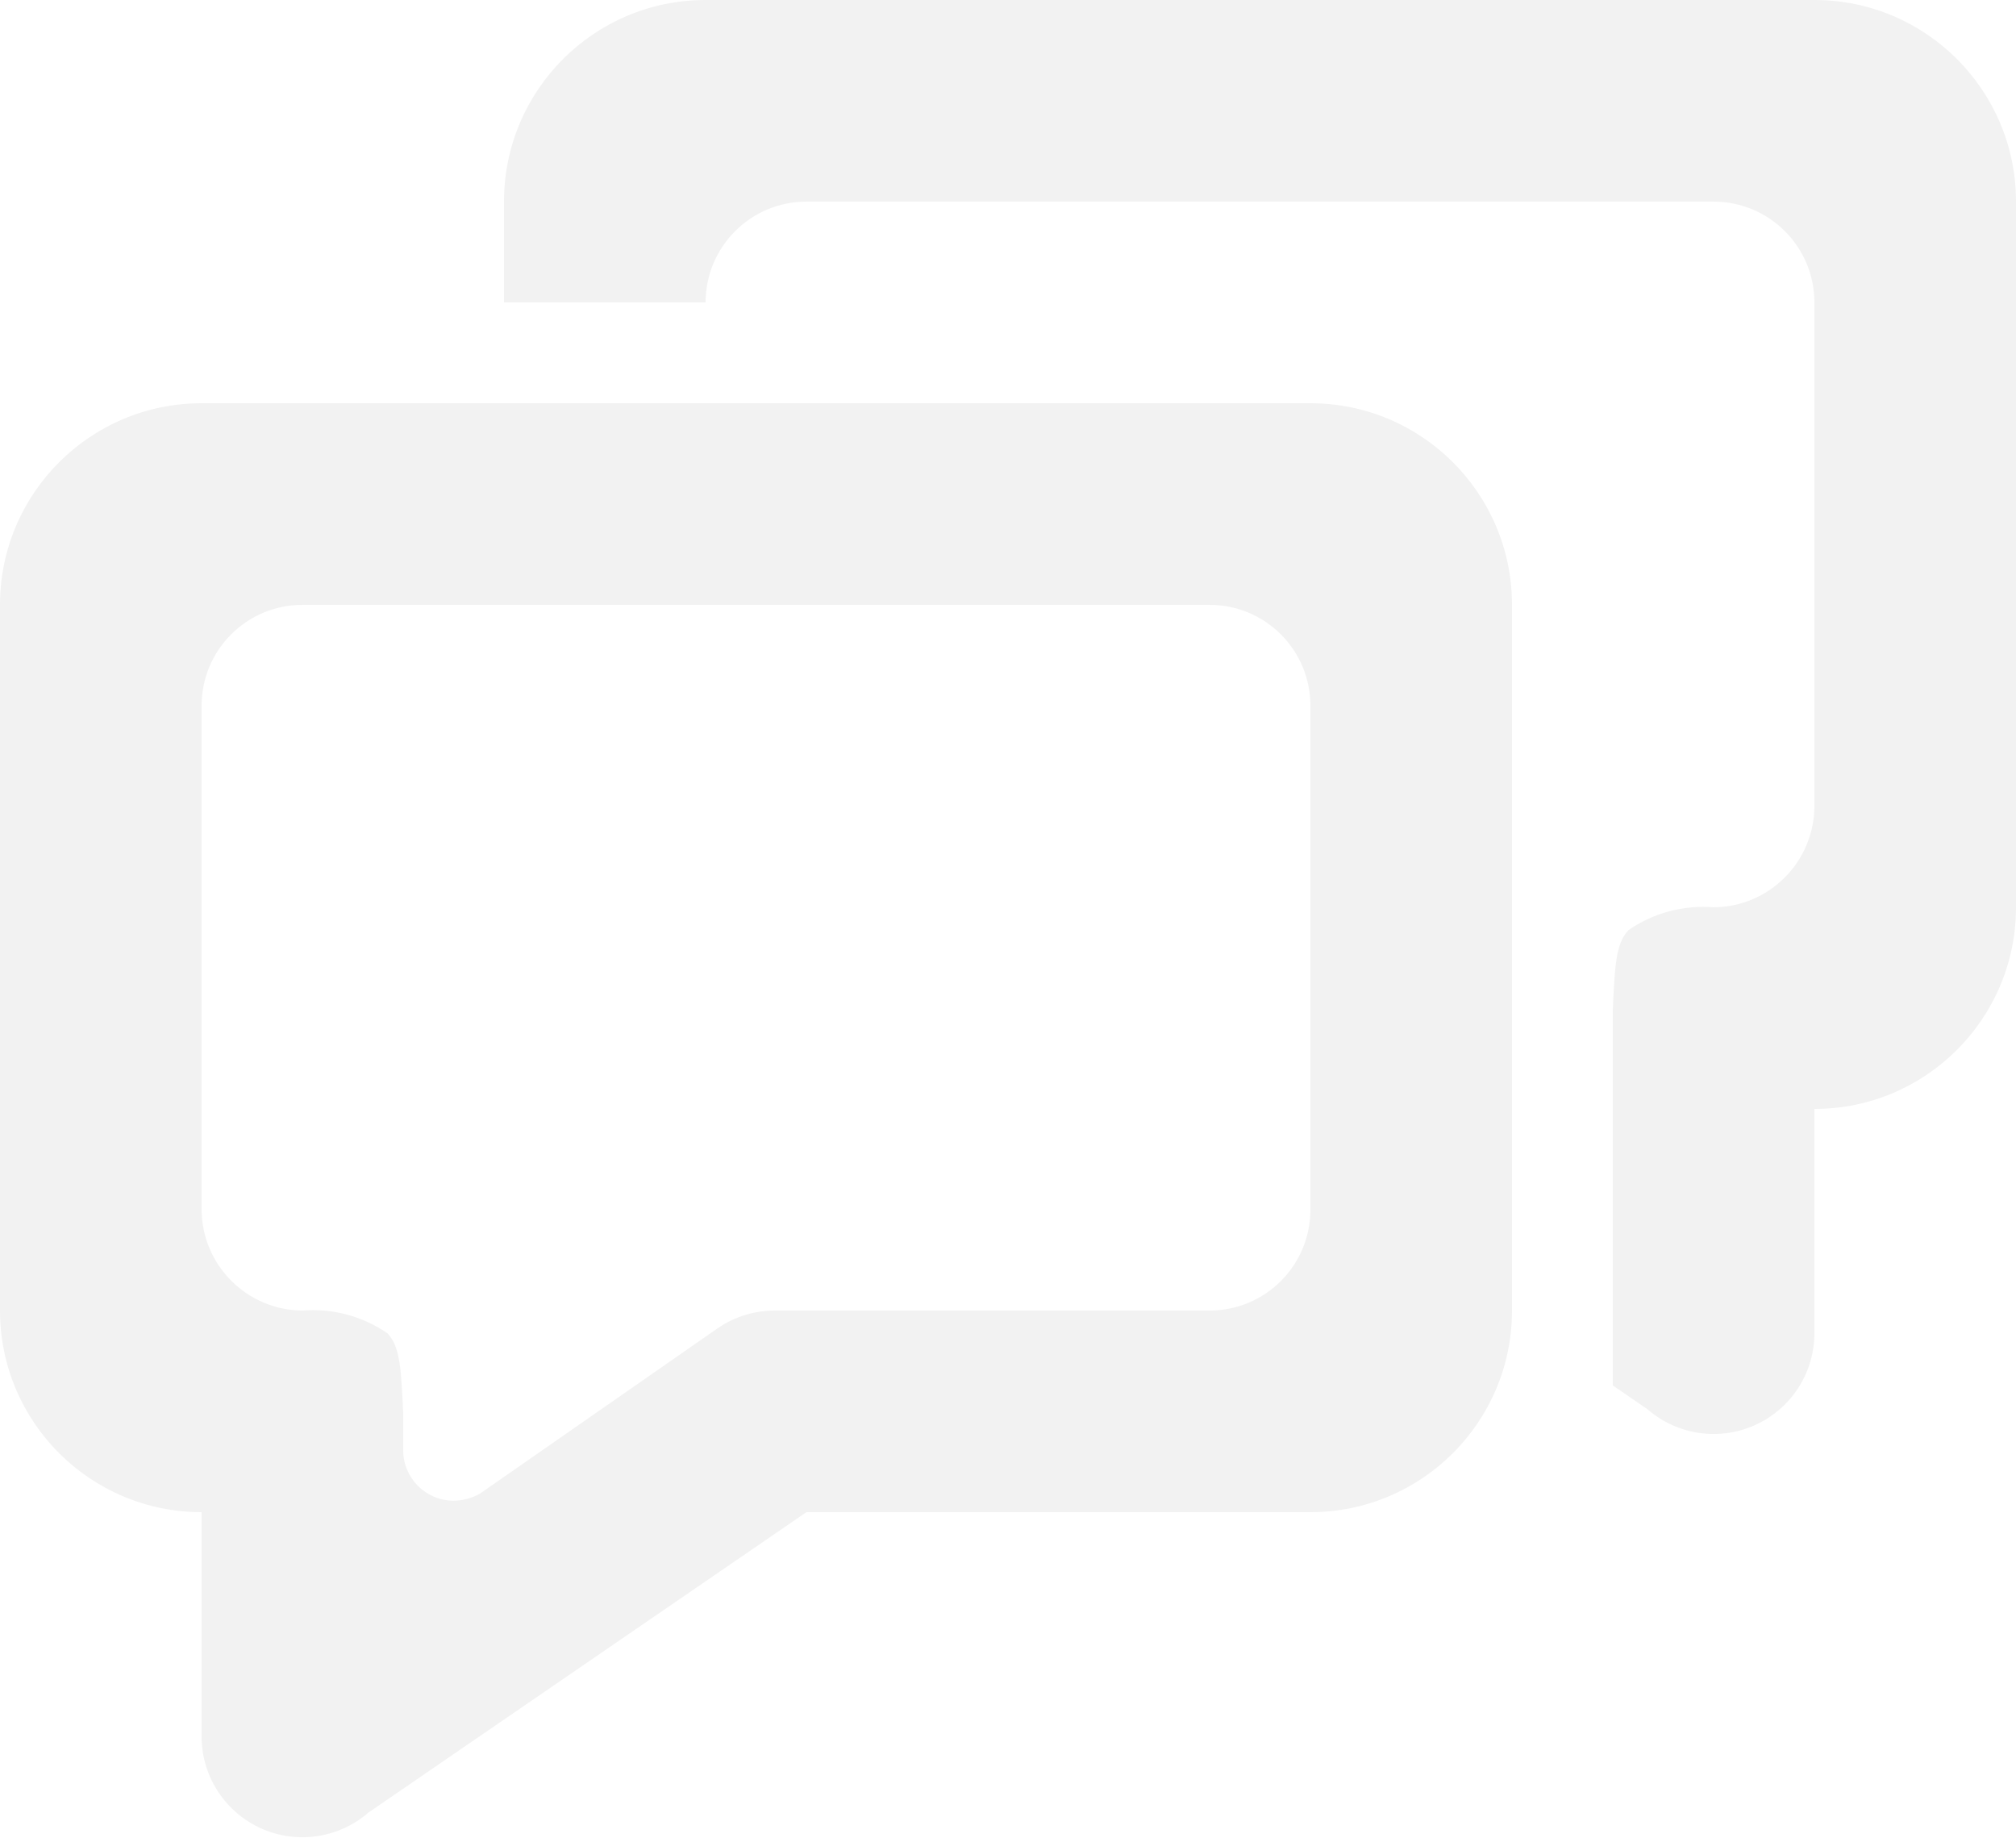
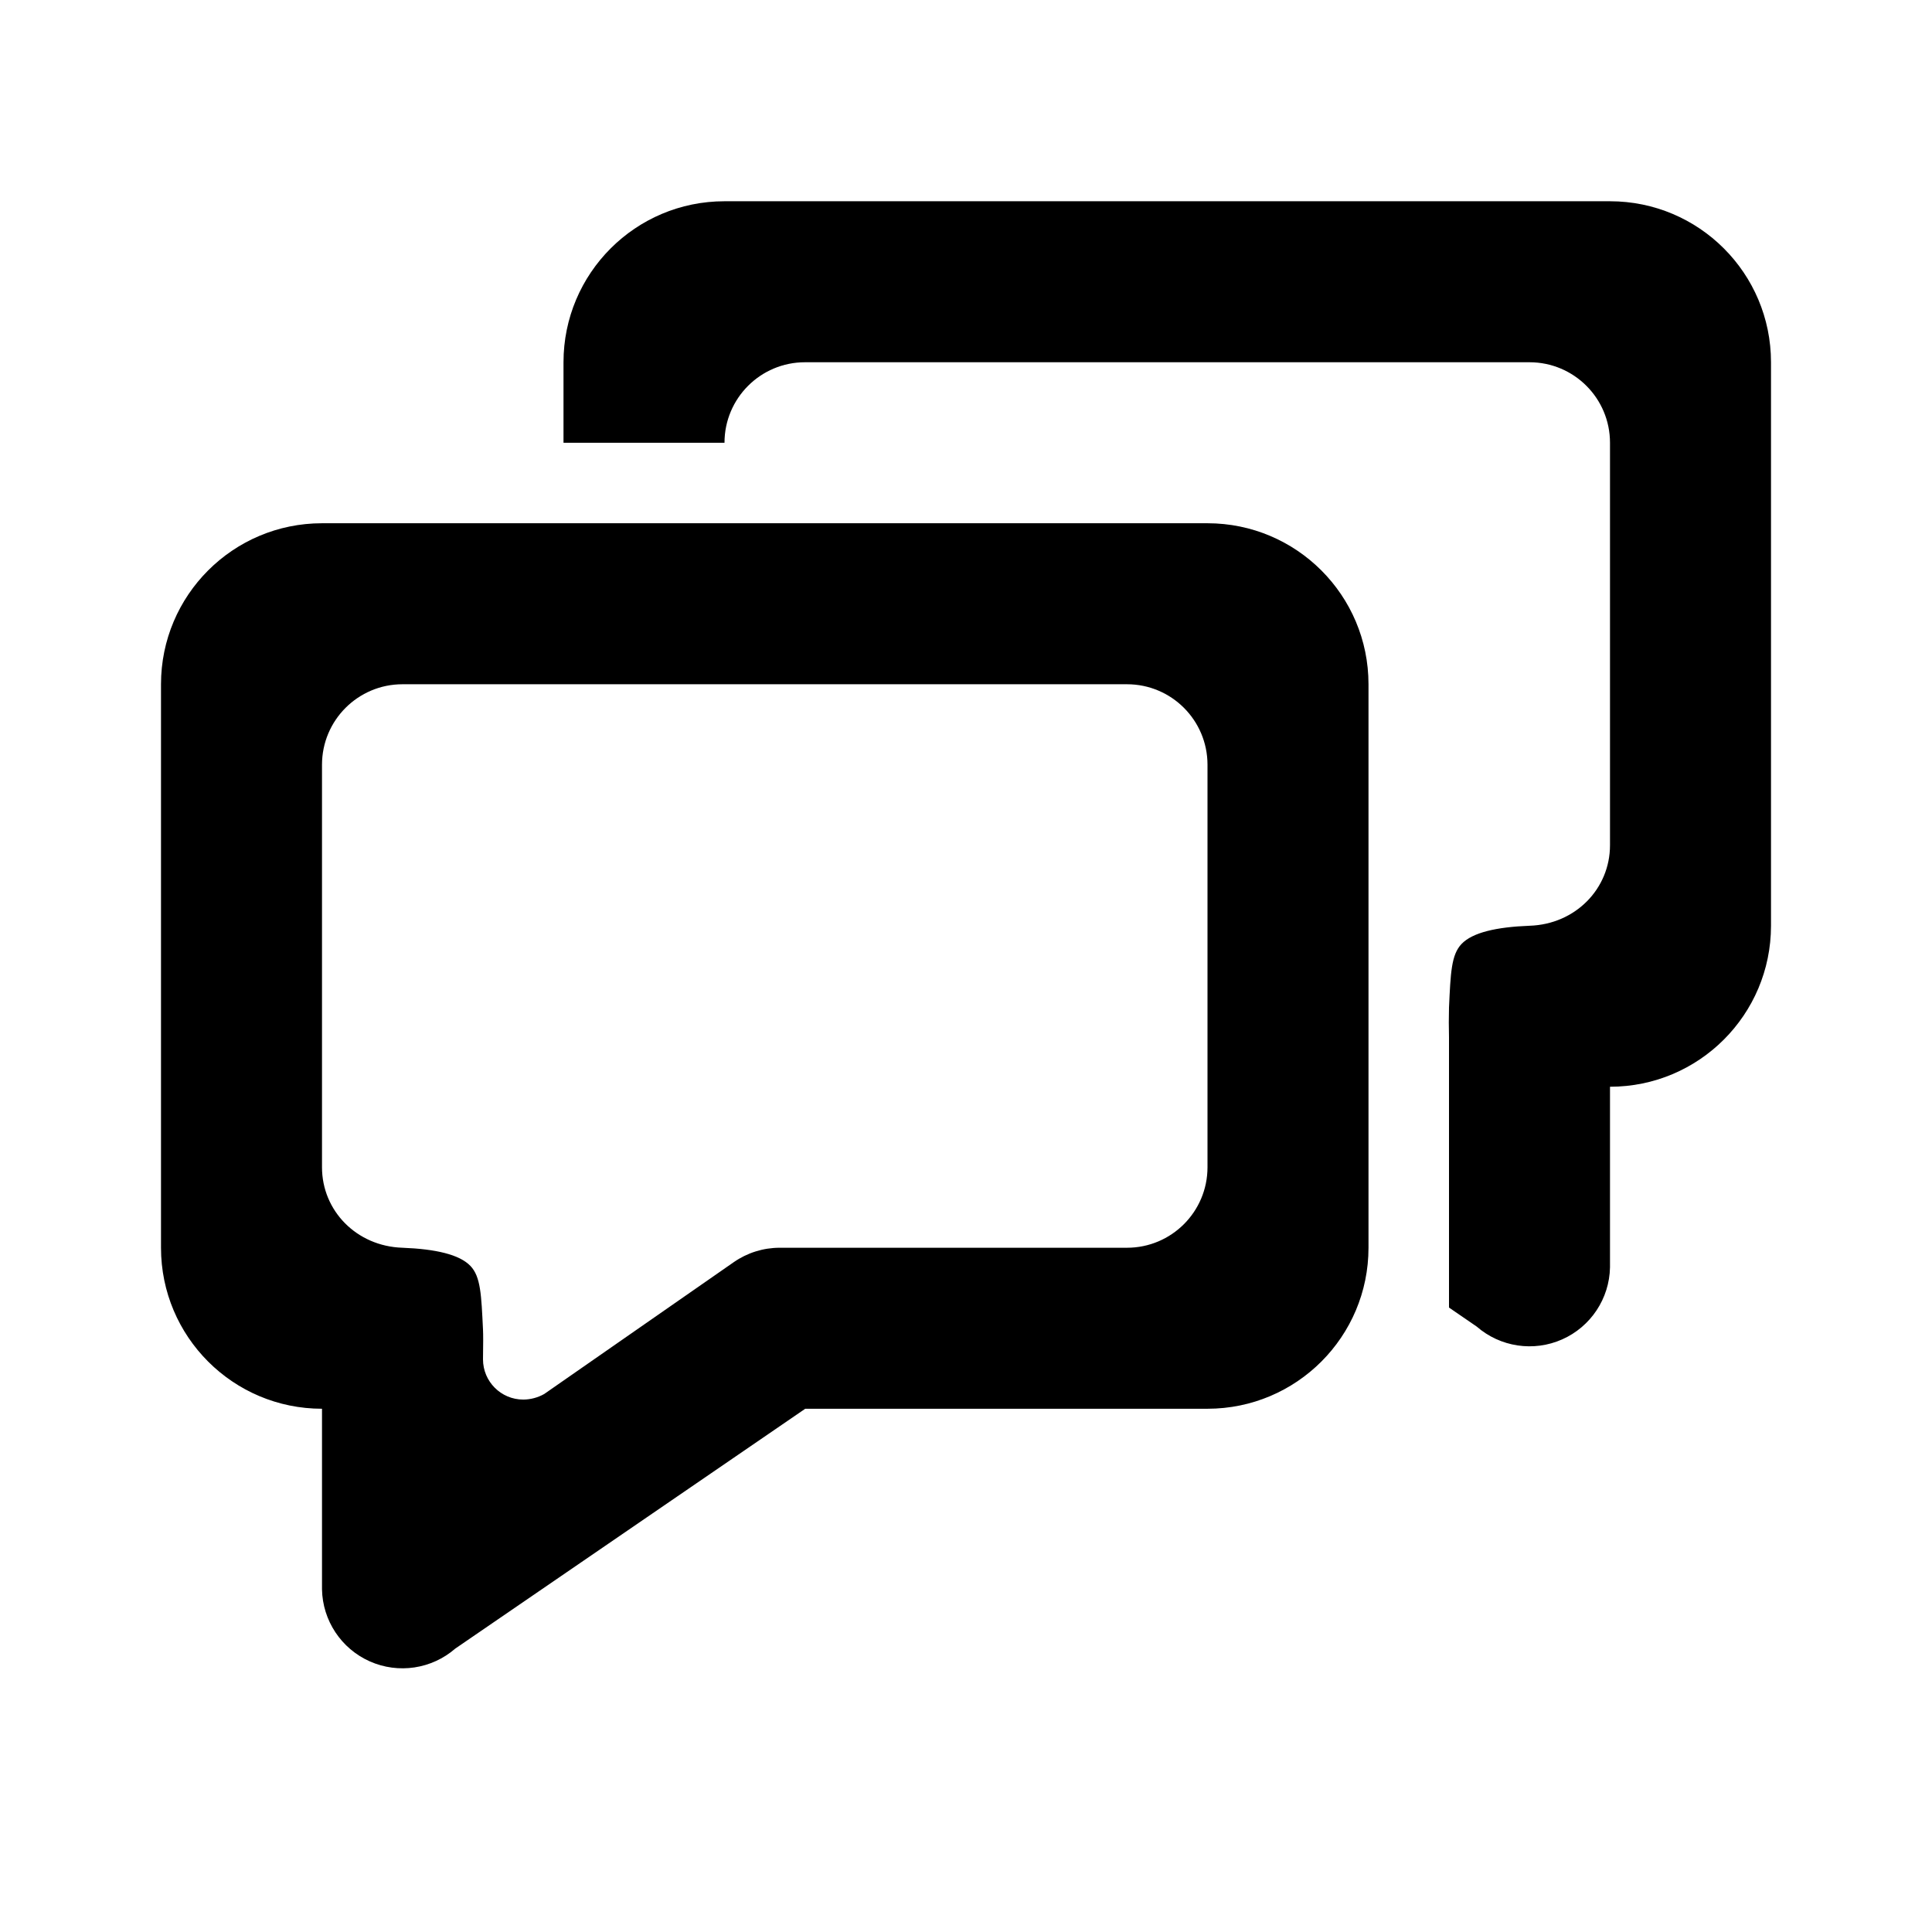
- <svg xmlns="http://www.w3.org/2000/svg" width="20" height="18.224" viewBox="0 0 20 18.224">
-   <path id="messages" d="M3.656,17.979A1,1,0,0,1,2,17.243V15a2,2,0,0,1-2-2V6A2,2,0,0,1,2,4H13a2,2,0,0,1,2,2v7a2,2,0,0,1-2,2H8L3.656,17.979ZM4.5,14.886a.536.536,0,0,0,.26-.069l2.355-1.638A1,1,0,0,1,7.686,13H12a1,1,0,0,0,1-1V7a1,1,0,0,0-1-1H3A1,1,0,0,0,2,7v5a1.007,1.007,0,0,0,1,1,1.3,1.3,0,0,1,.844.226c.128.134.135.36.156.79,0,.063,0,.177,0,.37A.5.5,0,0,0,4.5,14.886ZM16,10.016q0,.185,0,.37v-.37c.02-.43.028-.656.156-.79A1.3,1.3,0,0,1,17,9a1.007,1.007,0,0,0,1-1V3a1,1,0,0,0-1-1H8A1,1,0,0,0,7,3H5V2A2,2,0,0,1,7,0H18a2,2,0,0,1,2,2V9a2,2,0,0,1-2,2v2.243a1,1,0,0,1-1.656.736L16,13.743V10.017Z" fill="#f2f2f2" />
+ <svg xmlns="http://www.w3.org/2000/svg" viewBox="-2 -2.5 24 24" width="24" height="24" preserveAspectRatio="xMinYMin" class="jam jam-messages">
+   <path d="M3.656 17.979A1 1 0 0 1 2 17.243V15a2 2 0 0 1-2-2V6a2 2 0 0 1 2-2h11a2 2 0 0 1 2 2v7a2 2 0 0 1-2 2H8.003l-4.347 2.979zm.844-3.093a.536.536 0 0 0 .26-.069l2.355-1.638A1 1 0 0 1 7.686 13H12a1 1 0 0 0 1-1V7a1 1 0 0 0-1-1H3a1 1 0 0 0-1 1v5c0 .54.429.982 1 1 .41.016.707.083.844.226.128.134.135.36.156.79.003.063.003.177 0 .37a.5.5 0 0 0 .5.5zm11.5-4.87a7.136 7.136 0 0 0 0 .37v-.37c.02-.43.028-.656.156-.79.137-.143.434-.21.844-.226.571-.018 1-.46 1-1V3a1 1 0 0 0-1-1H8a1 1 0 0 0-1 1H5V2a2 2 0 0 1 2-2h11a2 2 0 0 1 2 2v7a2 2 0 0 1-2 2v2.243a1 1 0 0 1-1.656.736L16 13.743v-3.726z" />
</svg>
